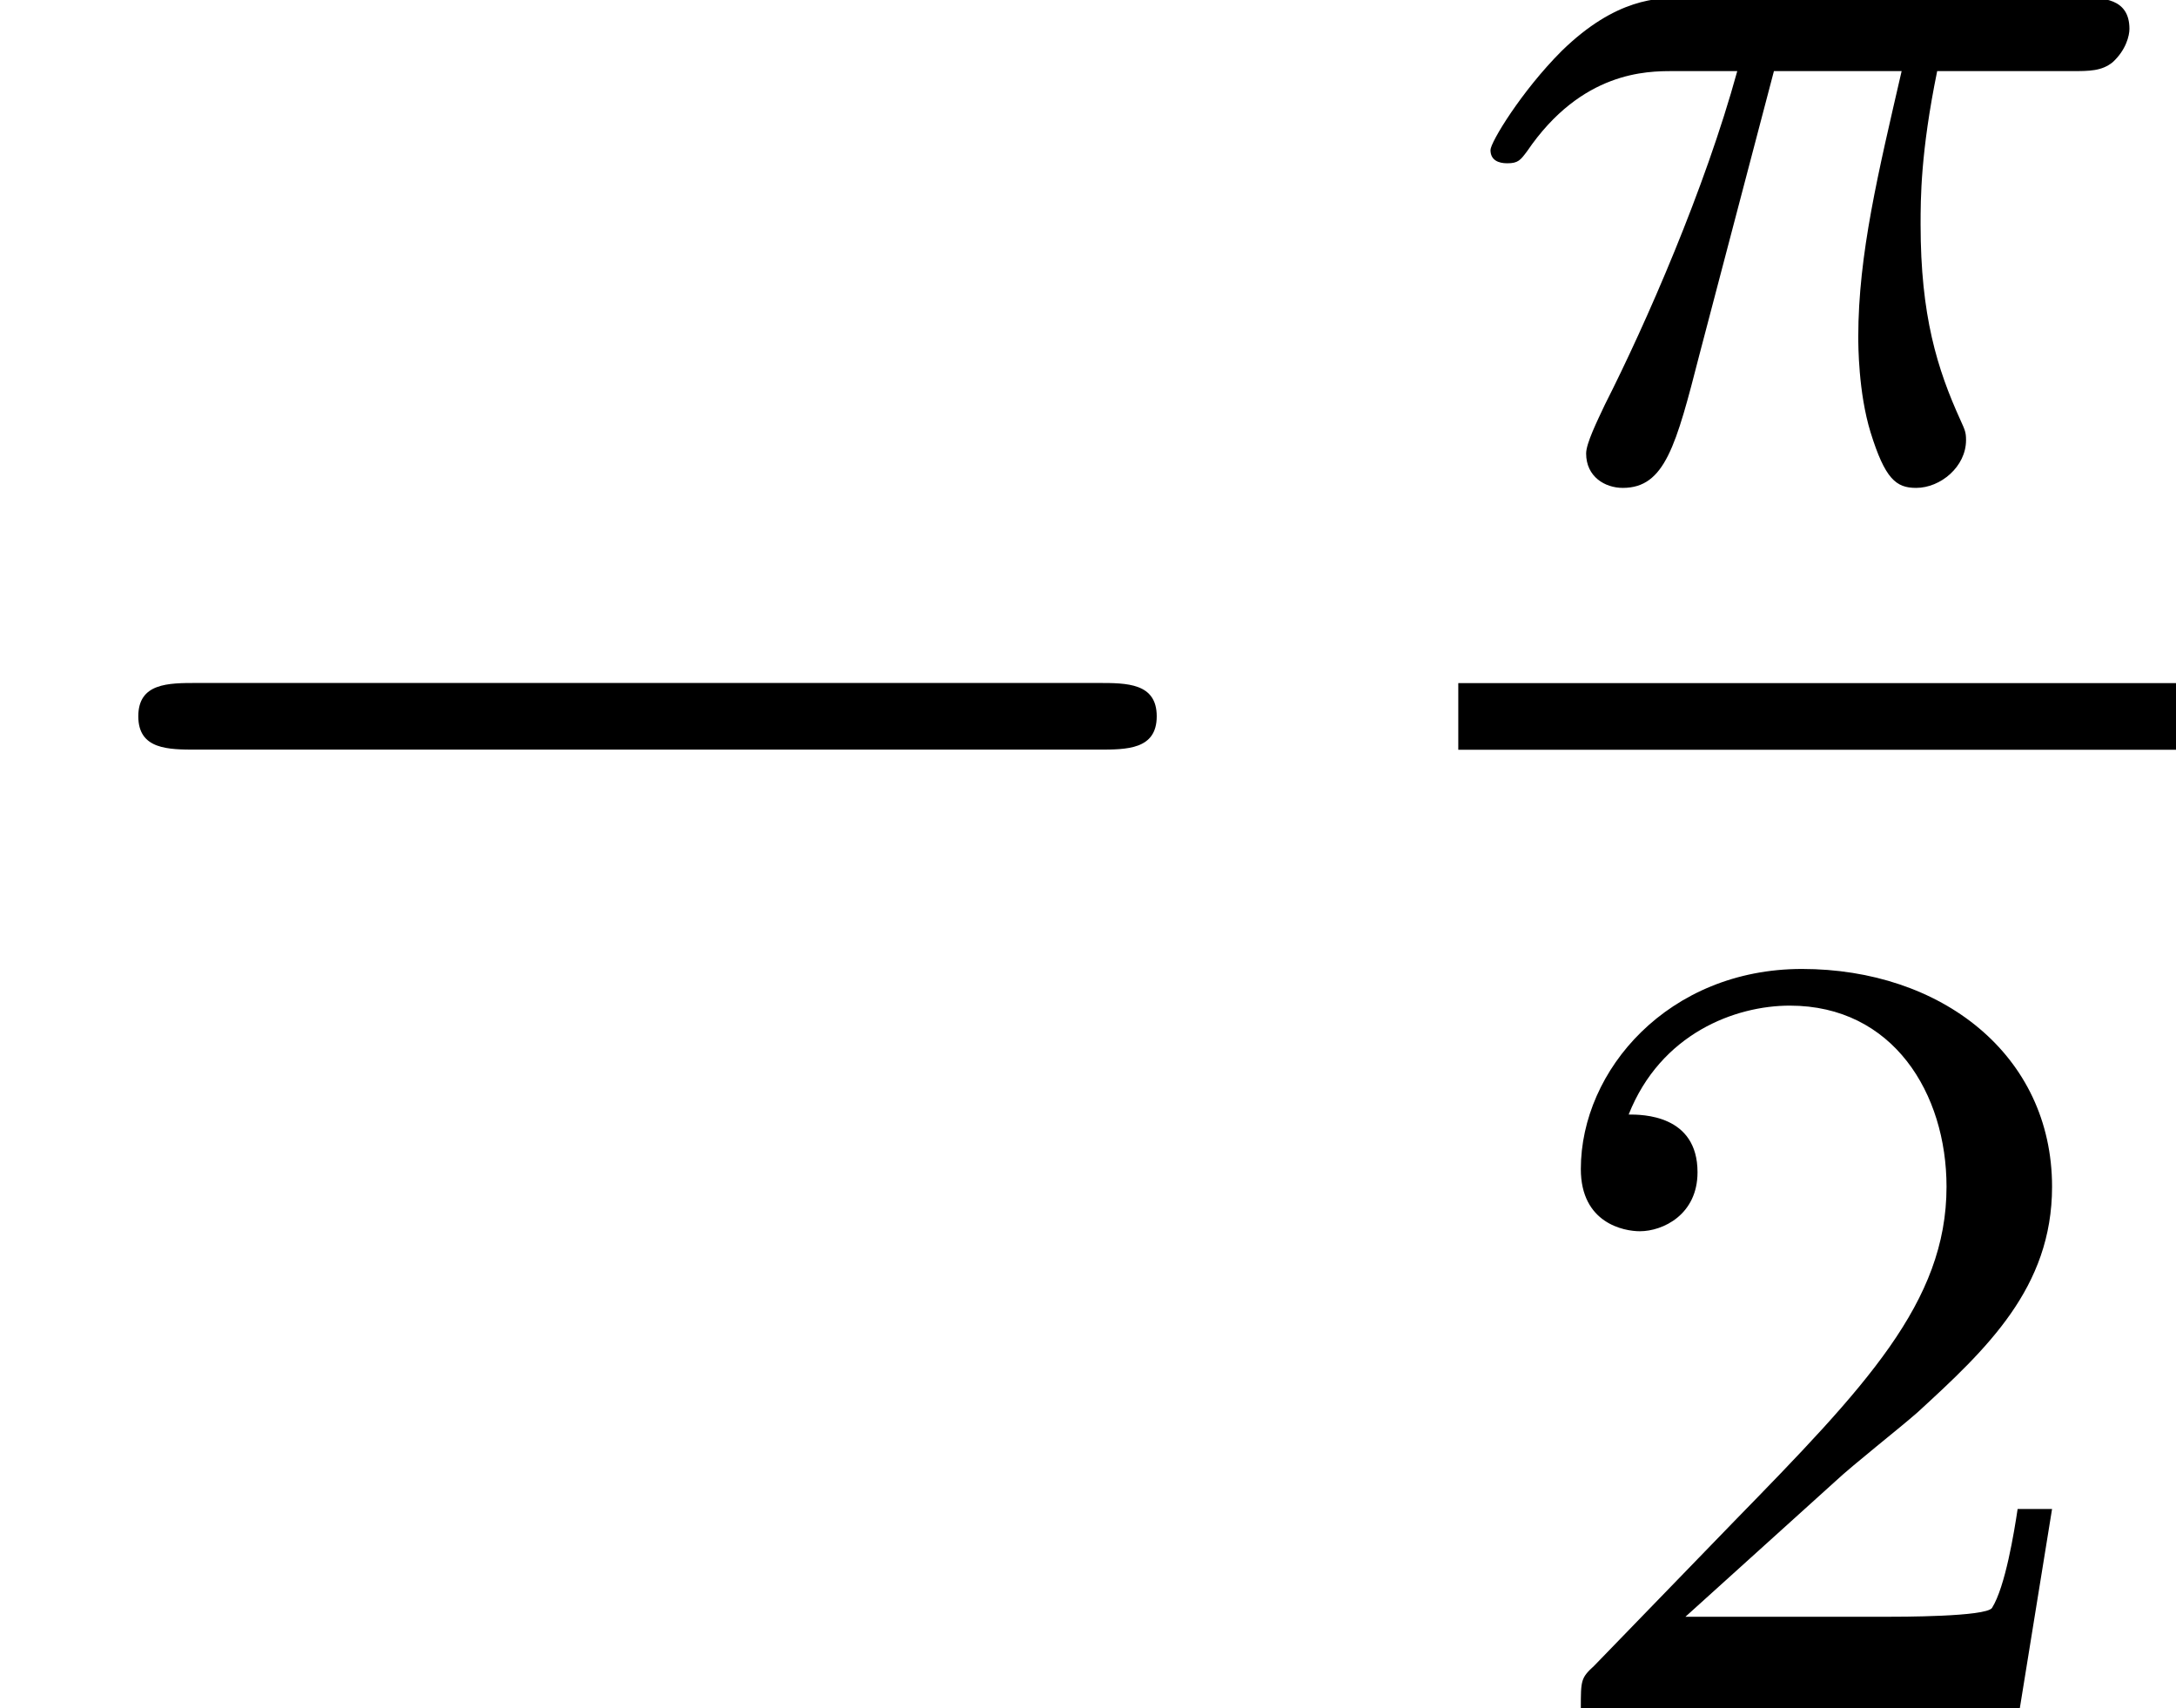
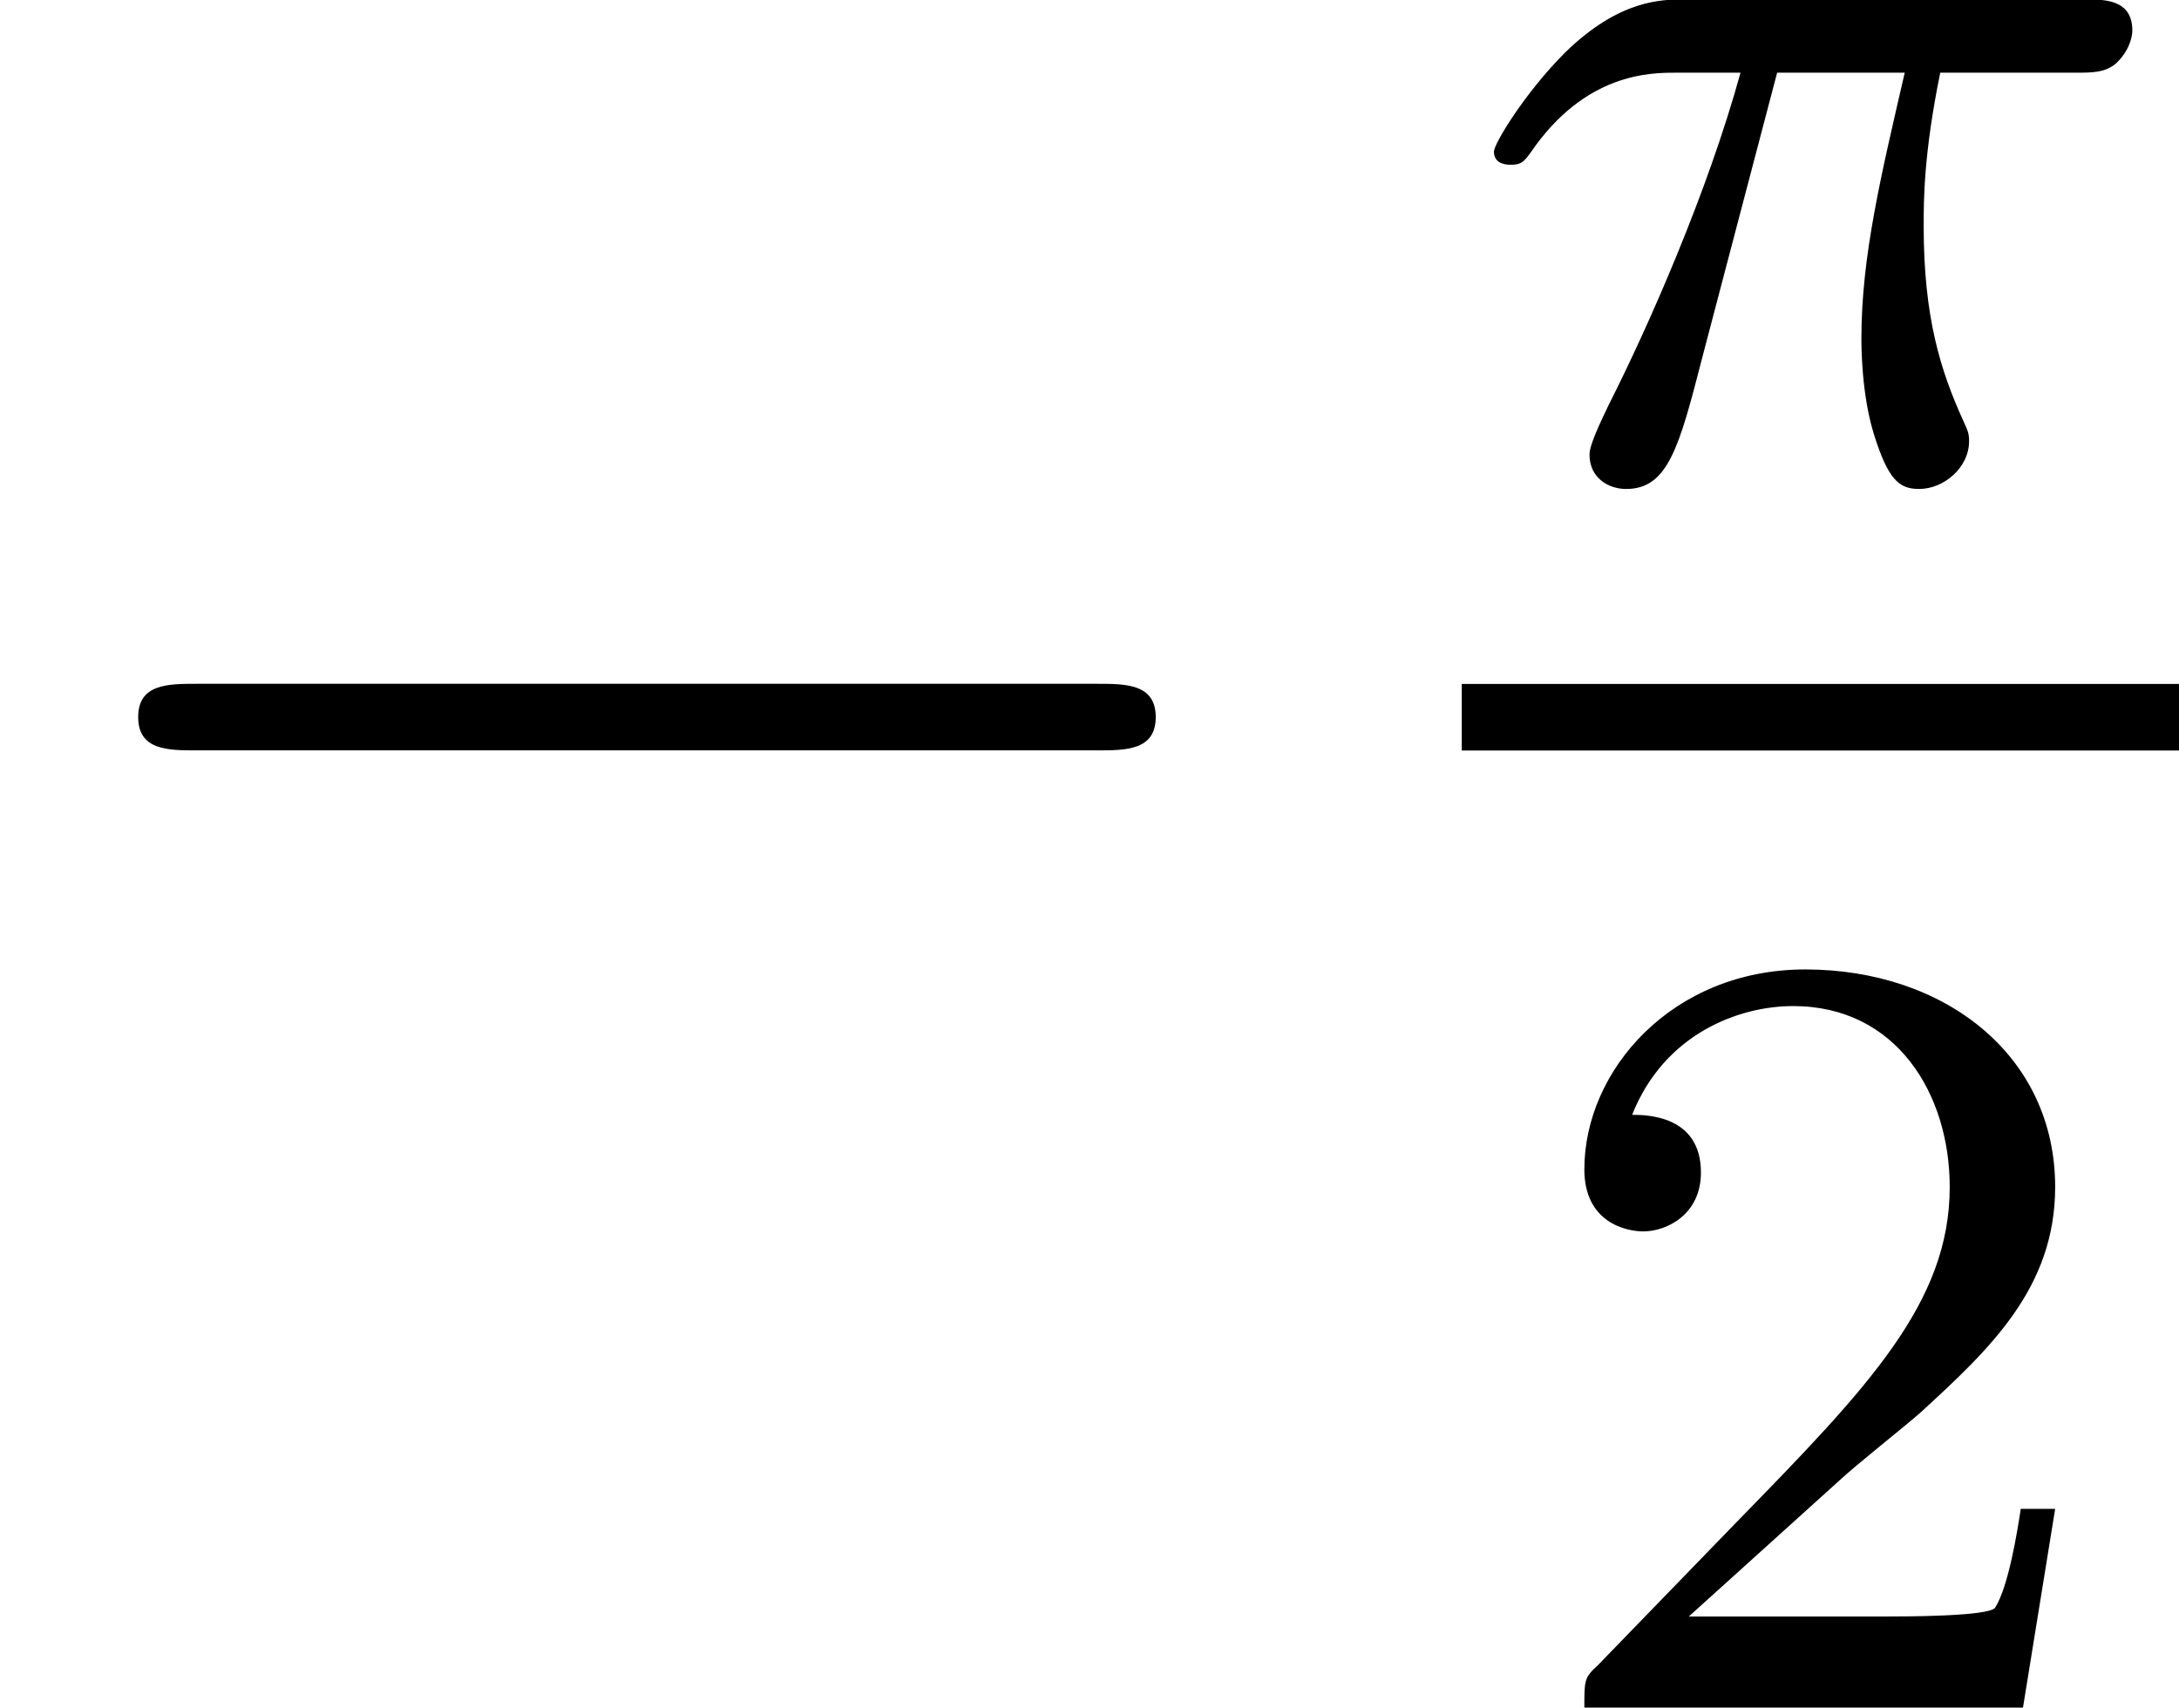
- <svg xmlns="http://www.w3.org/2000/svg" xmlns:xlink="http://www.w3.org/1999/xlink" height="12.248pt" version="1.1" viewBox="56.413 57.627 15.608 12.248" width="15.608pt">
+ <svg xmlns="http://www.w3.org/2000/svg" xmlns:xlink="http://www.w3.org/1999/xlink" height="12.261pt" version="1.1" viewBox="56.413 57.615 15.643 12.261" width="15.643pt">
  <defs>
    <path d="M7.878 -2.75C8.082 -2.75 8.297 -2.75 8.297 -2.989S8.082 -3.228 7.878 -3.228H1.411C1.207 -3.228 0.992 -3.228 0.992 -2.989S1.207 -2.75 1.411 -2.75H7.878Z" id="g0-0" />
    <path d="M2.248 -1.626C2.375 -1.745 2.71 -2.008 2.837 -2.12C3.332 -2.574 3.802 -3.013 3.802 -3.738C3.802 -4.686 3.005 -5.3 2.008 -5.3C1.052 -5.3 0.422 -4.575 0.422 -3.865C0.422 -3.475 0.733 -3.419 0.845 -3.419C1.012 -3.419 1.259 -3.539 1.259 -3.842C1.259 -4.256 0.861 -4.256 0.765 -4.256C0.996 -4.838 1.53 -5.037 1.921 -5.037C2.662 -5.037 3.045 -4.407 3.045 -3.738C3.045 -2.909 2.463 -2.303 1.522 -1.339L0.518 -0.303C0.422 -0.215 0.422 -0.199 0.422 0H3.571L3.802 -1.427H3.555C3.531 -1.267 3.467 -0.869 3.371 -0.717C3.324 -0.654 2.718 -0.654 2.59 -0.654H1.172L2.248 -1.626Z" id="g2-50" />
    <path d="M2.264 -2.909H3.18C3.013 -2.184 2.869 -1.594 2.869 -1.004C2.869 -0.948 2.869 -0.606 2.957 -0.319C3.061 0.016 3.14 0.08 3.284 0.08C3.459 0.08 3.642 -0.072 3.642 -0.263C3.642 -0.319 3.634 -0.335 3.602 -0.406C3.435 -0.773 3.316 -1.156 3.316 -1.809C3.316 -1.993 3.316 -2.327 3.435 -2.909H4.399C4.527 -2.909 4.615 -2.909 4.694 -2.973C4.79 -3.061 4.814 -3.164 4.814 -3.212C4.814 -3.435 4.615 -3.435 4.479 -3.435H1.602C1.435 -3.435 1.132 -3.435 0.741 -3.053C0.454 -2.766 0.231 -2.399 0.231 -2.343C0.231 -2.271 0.287 -2.248 0.351 -2.248C0.43 -2.248 0.446 -2.271 0.494 -2.335C0.885 -2.909 1.355 -2.909 1.538 -2.909H2.001C1.769 -2.064 1.347 -1.1 1.052 -0.518C0.996 -0.399 0.917 -0.239 0.917 -0.167C0.917 0 1.052 0.08 1.18 0.08C1.482 0.08 1.562 -0.223 1.73 -0.877L2.264 -2.909Z" id="g1-25" />
  </defs>
  <g id="page1">
    <use x="56.413" xlink:href="#g0-0" y="65.753" />
-     <use x="66.873" xlink:href="#g1-25" y="61.046" />
-     <rect height="0.478" width="5.149" x="66.873" y="62.526" />
-     <use x="67.33" xlink:href="#g2-50" y="69.876" />
+     <use x="66.907" xlink:href="#g1-25" y="61.046" />
+     <rect height="0.478" width="5.149" x="66.907" y="62.526" />
+     <use x="67.365" xlink:href="#g2-50" y="69.876" />
  </g>
</svg>
